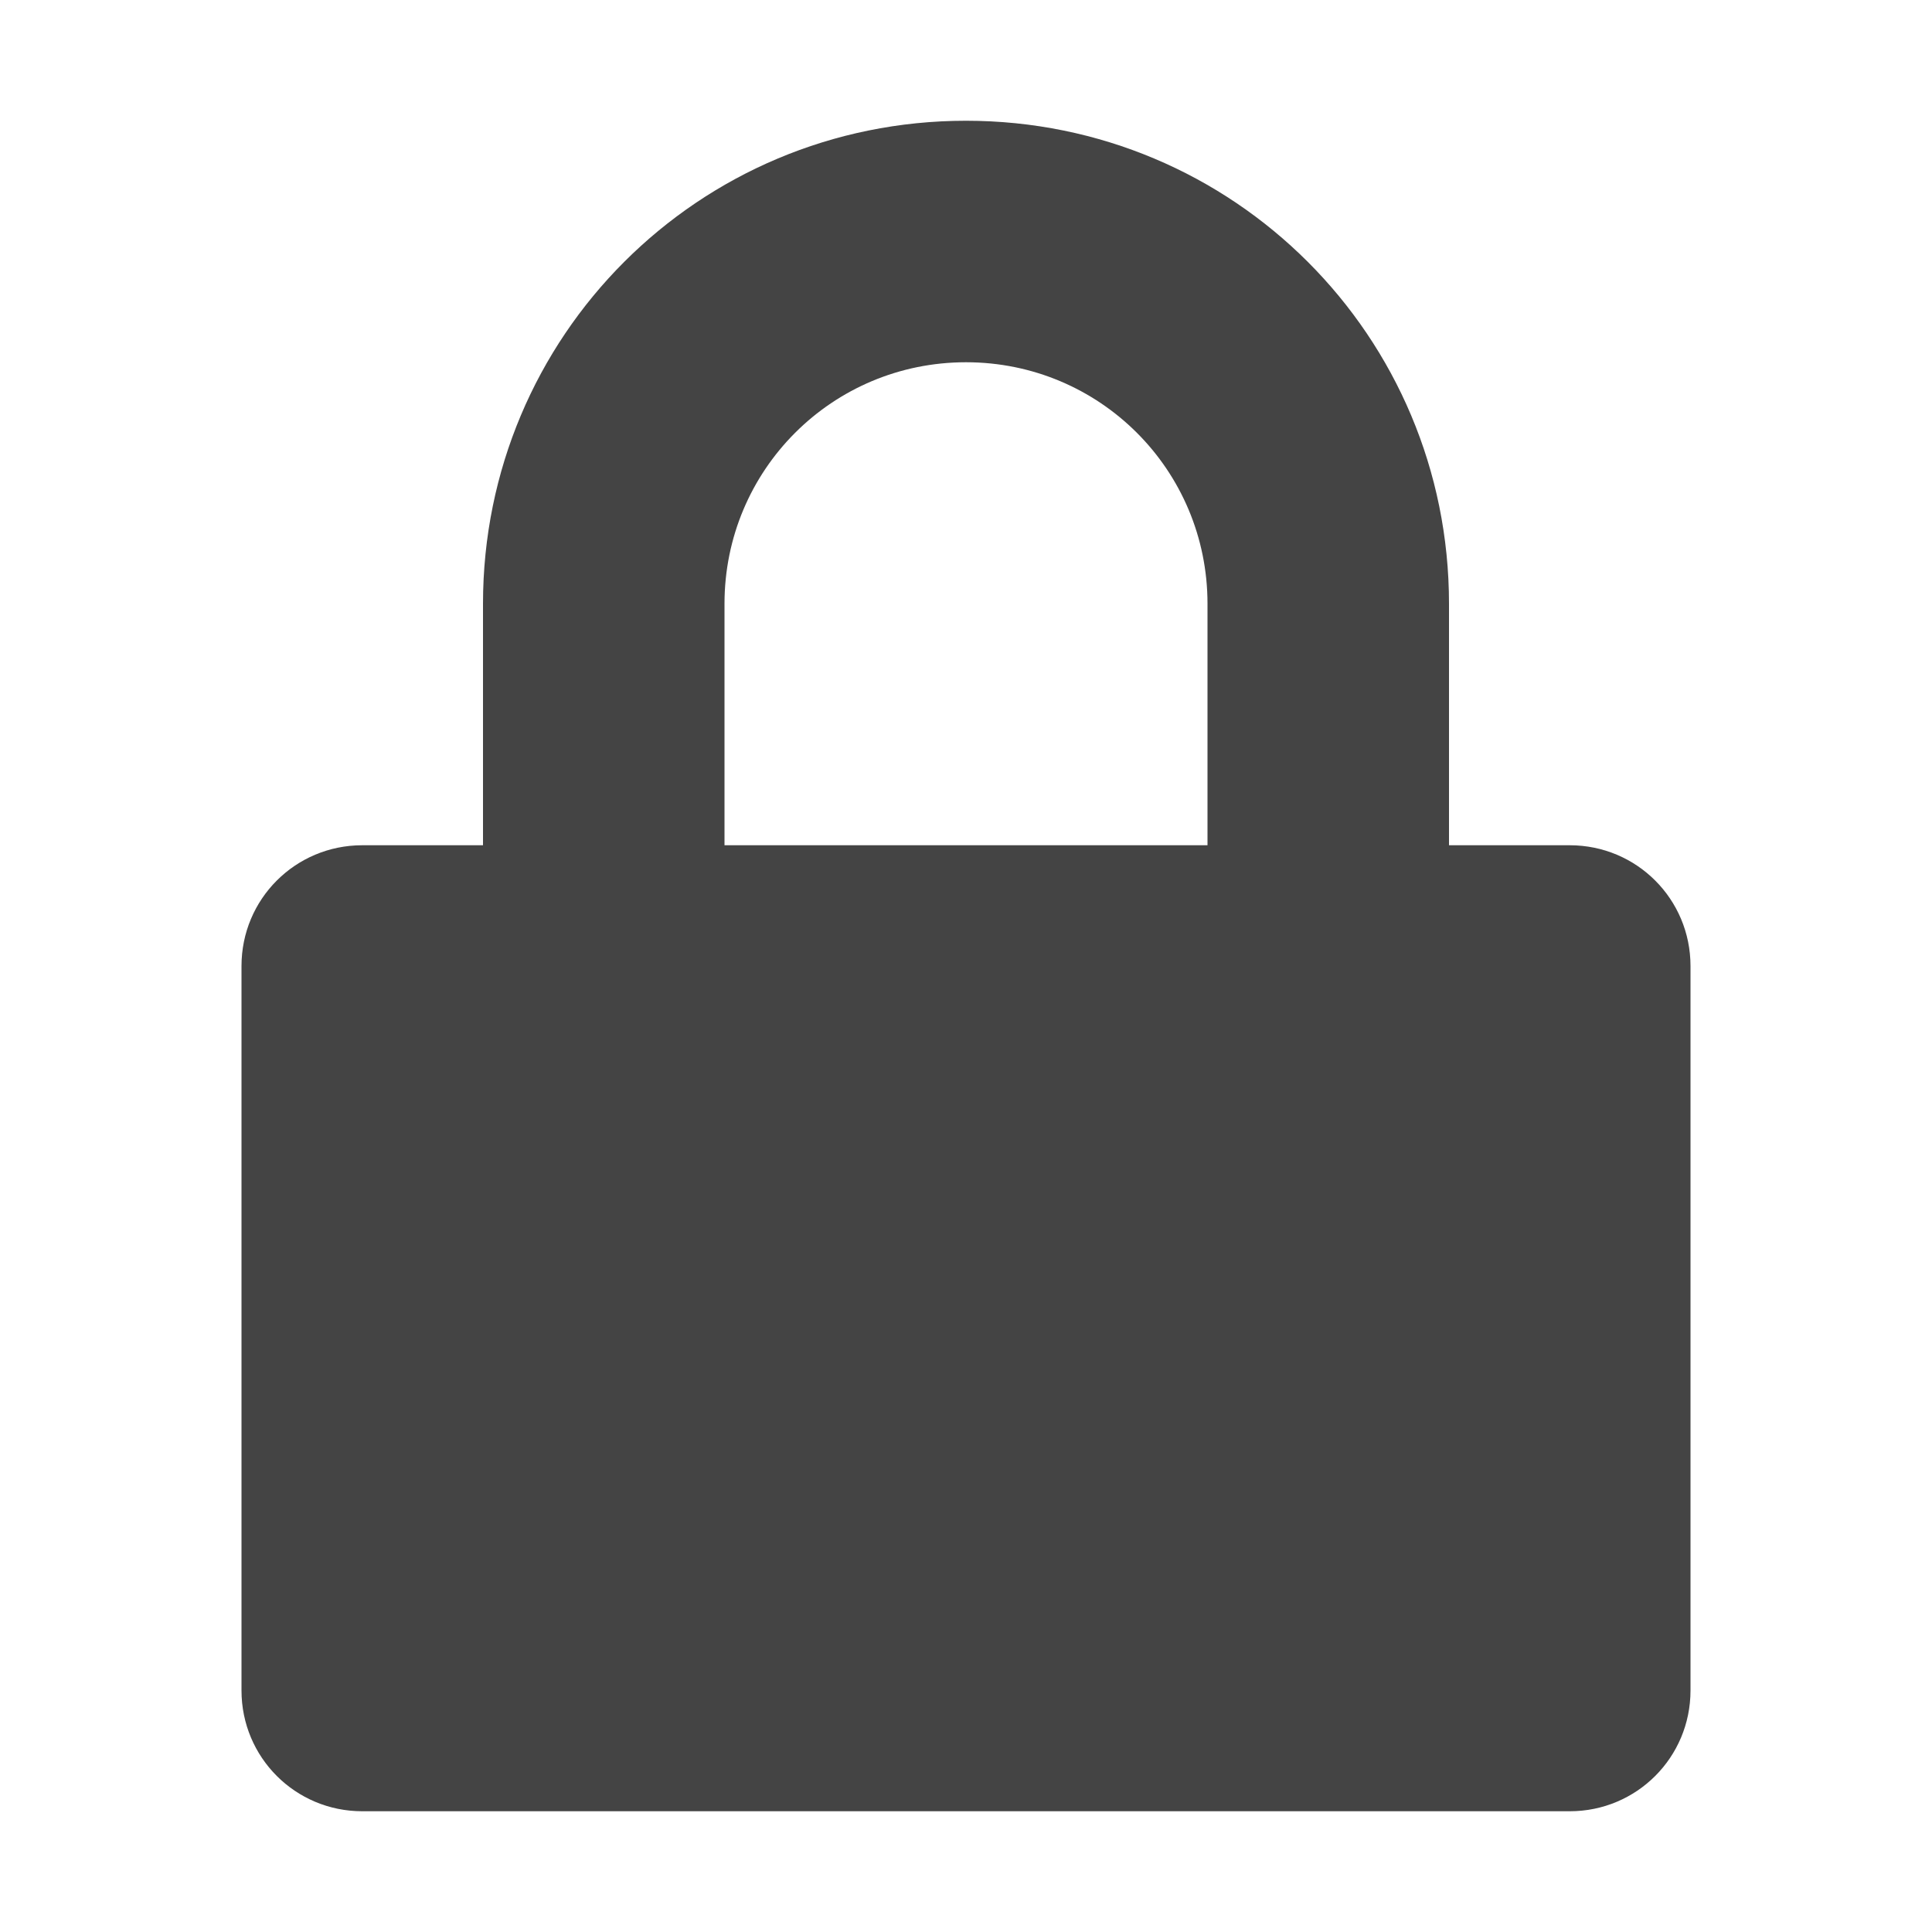
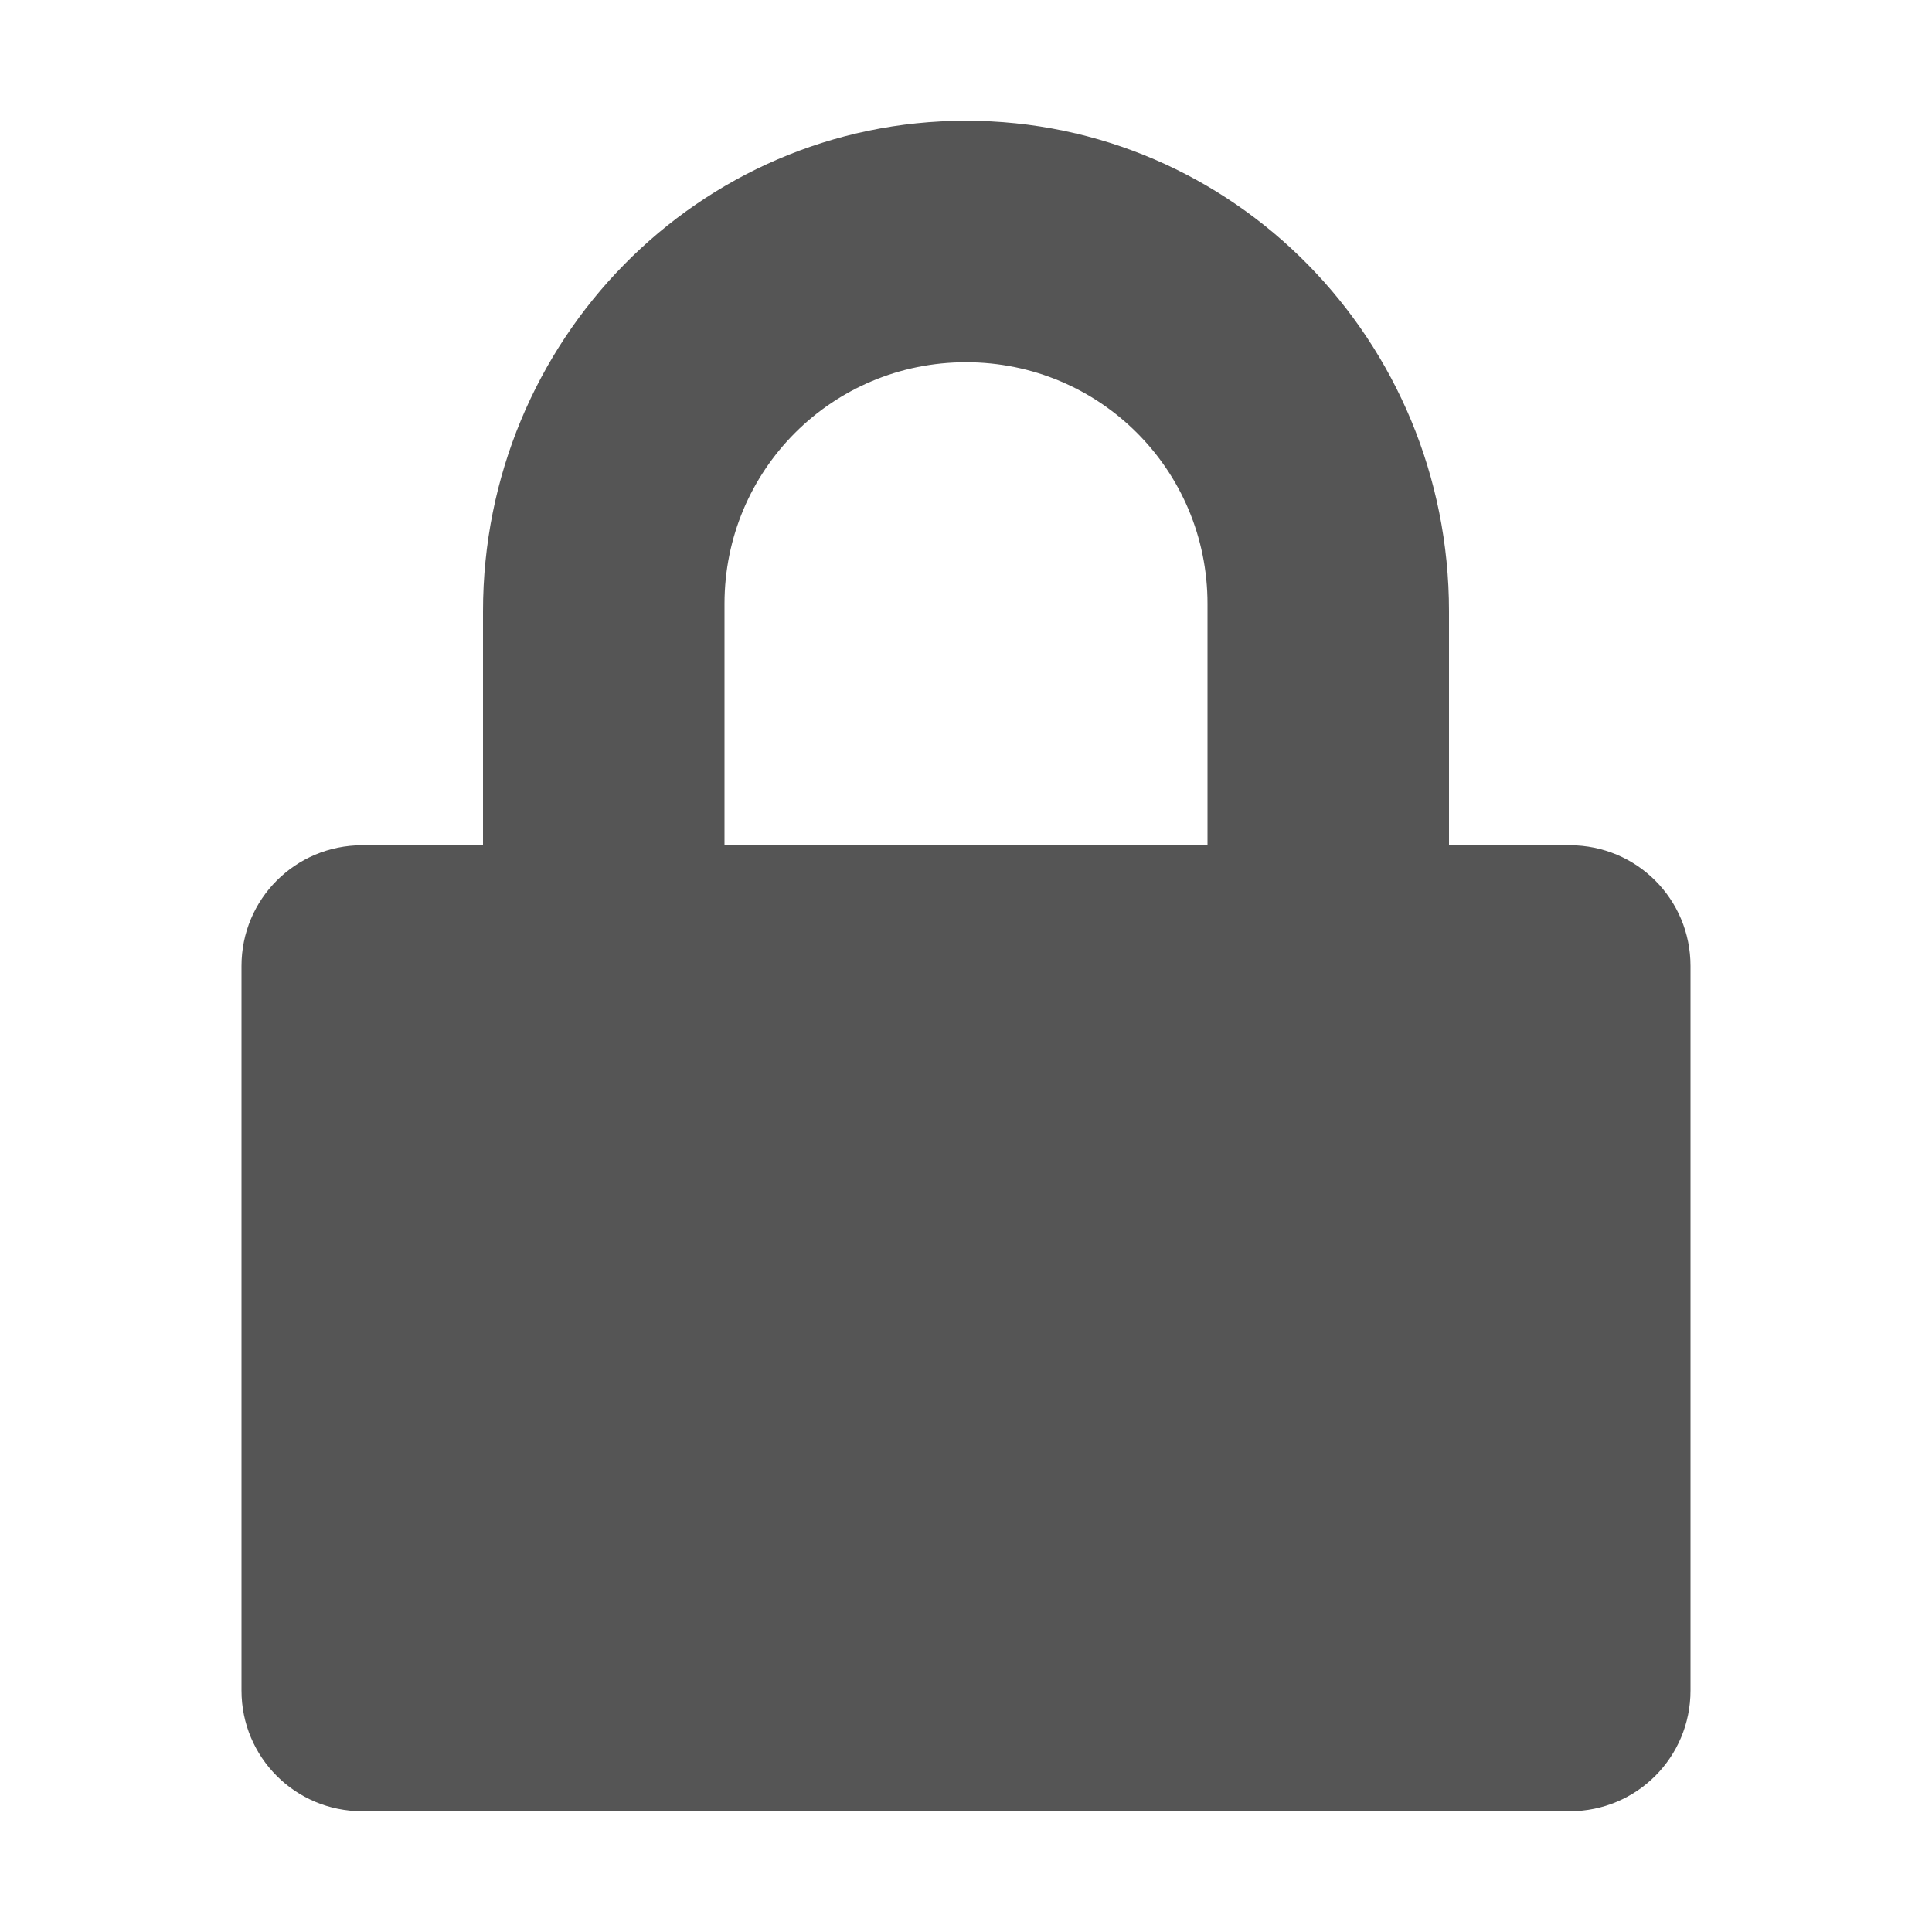
- <svg xmlns="http://www.w3.org/2000/svg" width="16" height="16">
-   <path d="M8 1C5.784 1 4 2.784 4 5v2H3c-.554 0-1 .446-1 1v6c0 .554.446 1 1 1h10c.554 0 1-.446 1-1V8c0-.554-.446-1-1-1h-1V5c0-2.216-1.784-4-4-4zm0 2c1.108 0 2 .892 2 2v2H6V5c0-1.108.892-2 2-2z" fill="#444" />
+ <svg xmlns="http://www.w3.org/2000/svg" width="16" height="16" version="1.1">
+   <g transform="translate(-365 435)">
+     <path d="m373-434c-2.216 0-4 1.822-4 4.062v1.938h-1c-0.554 0-1 0.446-1 1v6c0 0.554 0.446 1 1 1h10c0.554 0 1-0.446 1-1v-6c0-0.554-0.446-1-1-1h-1v-1.938c0-2.24-1.784-4.062-4-4.062zm0 2c1.108 0 2 0.892 2 2v2h-4v-2c0-1.108 0.892-2 2-2z" color="#000000" enable-background="accumulate" fill="#555" />
+   </g>
</svg>
